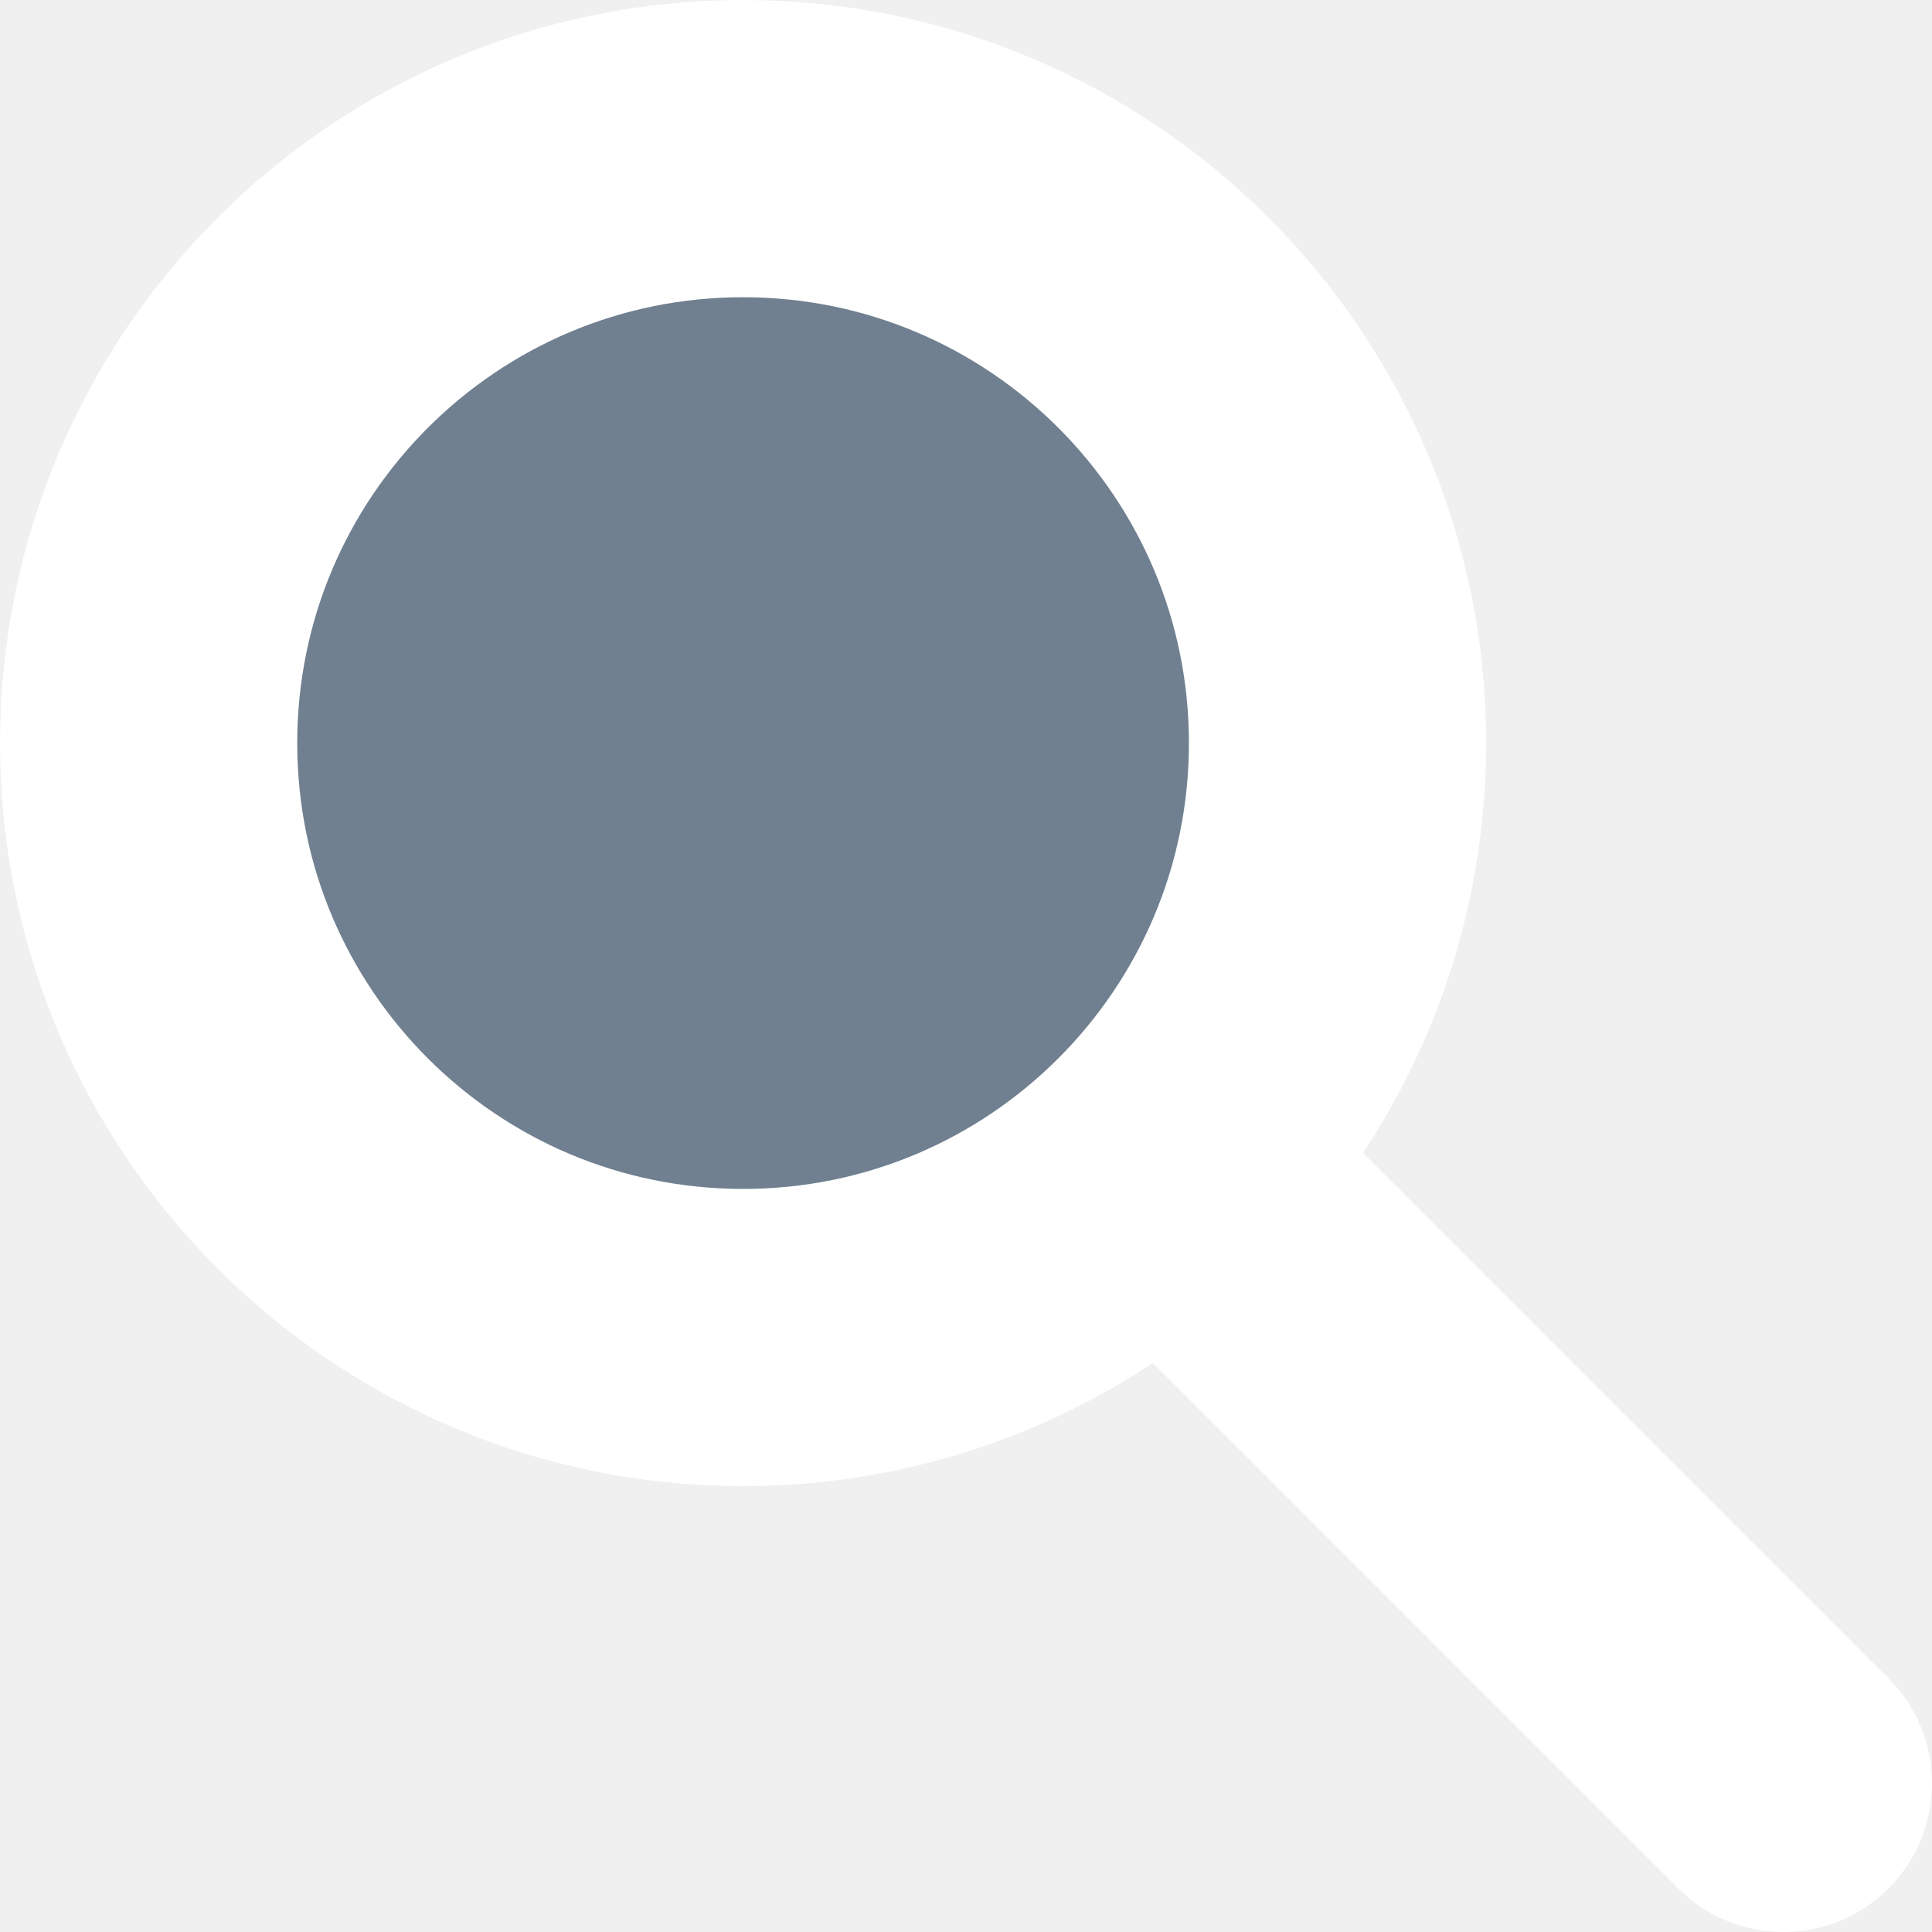
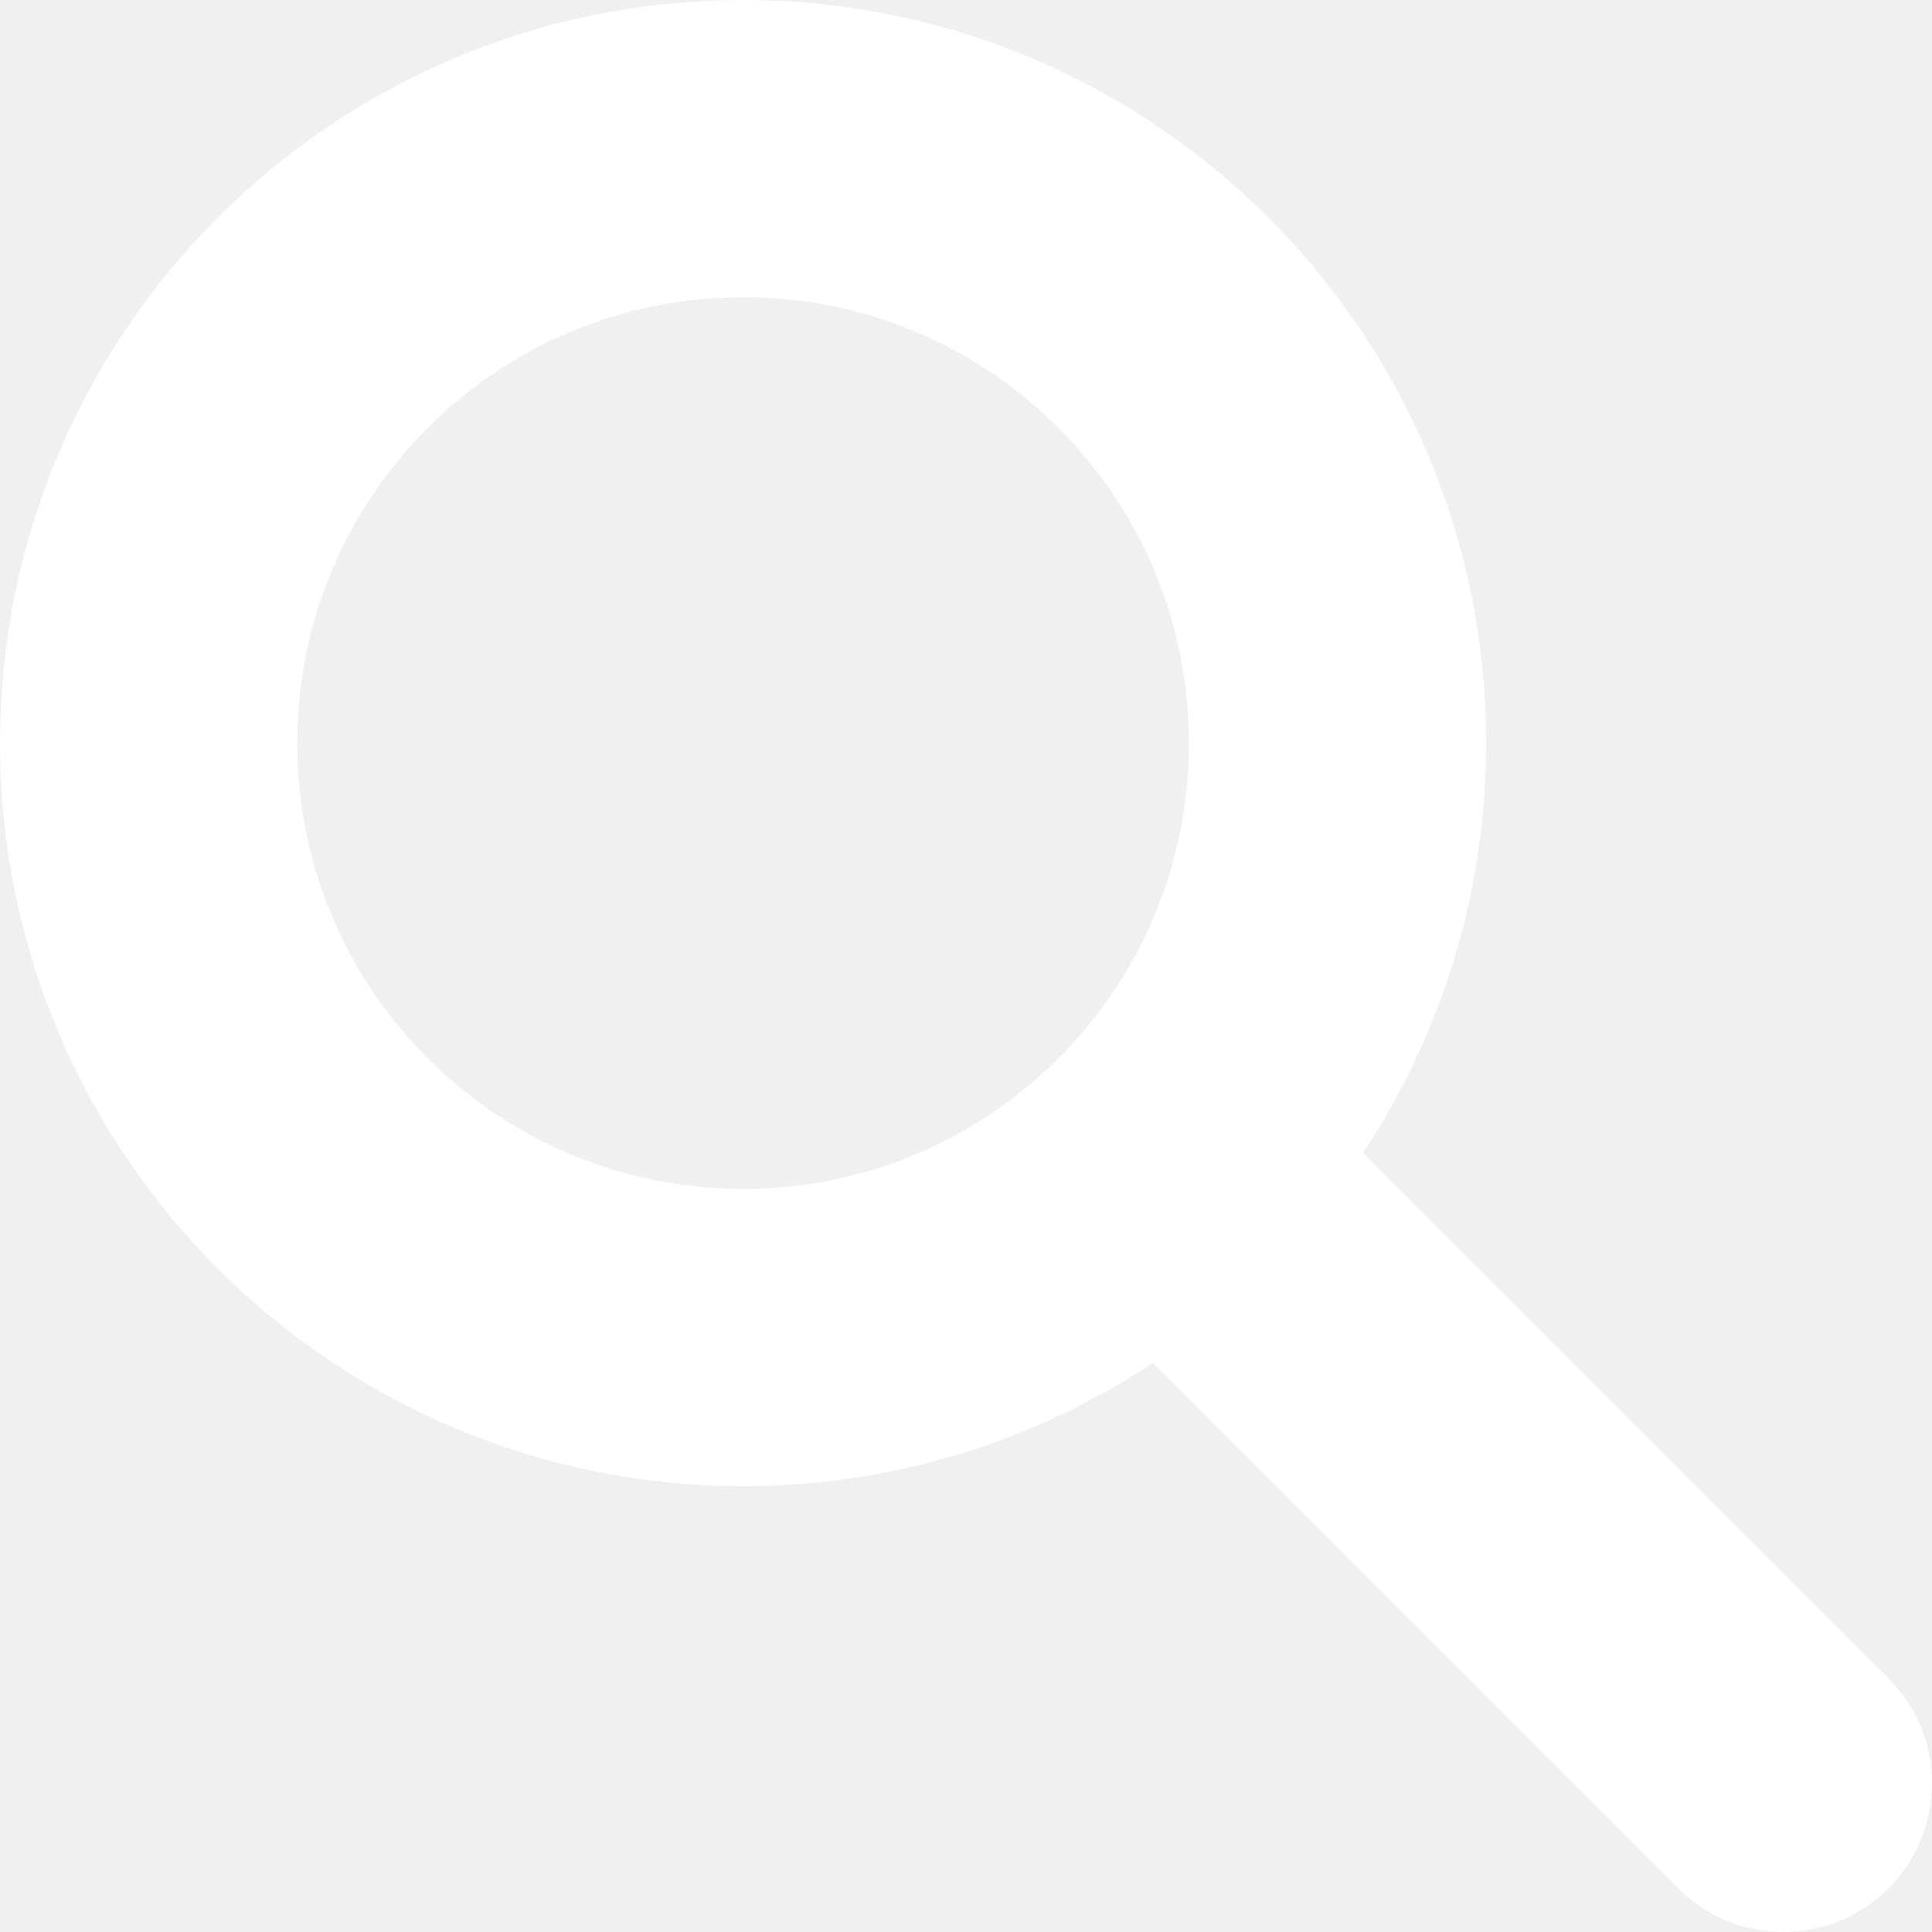
<svg xmlns="http://www.w3.org/2000/svg" width="32.5" height="32.5">
-   <circle cx="12.5" cy="12.5" r="10" fill="slategray" stroke-width="5px" stroke="white" />
+   <circle cx="12.5" cy="12.5" r="10" fill="transparent" stroke-width="5px" stroke="white" />
  <line x1="20" x2="30" y1="20" y2="30" stroke-width="5px" stroke="white" />
  <circle cx="30" cy="30" r="2.5" fill="white" />
</svg>
